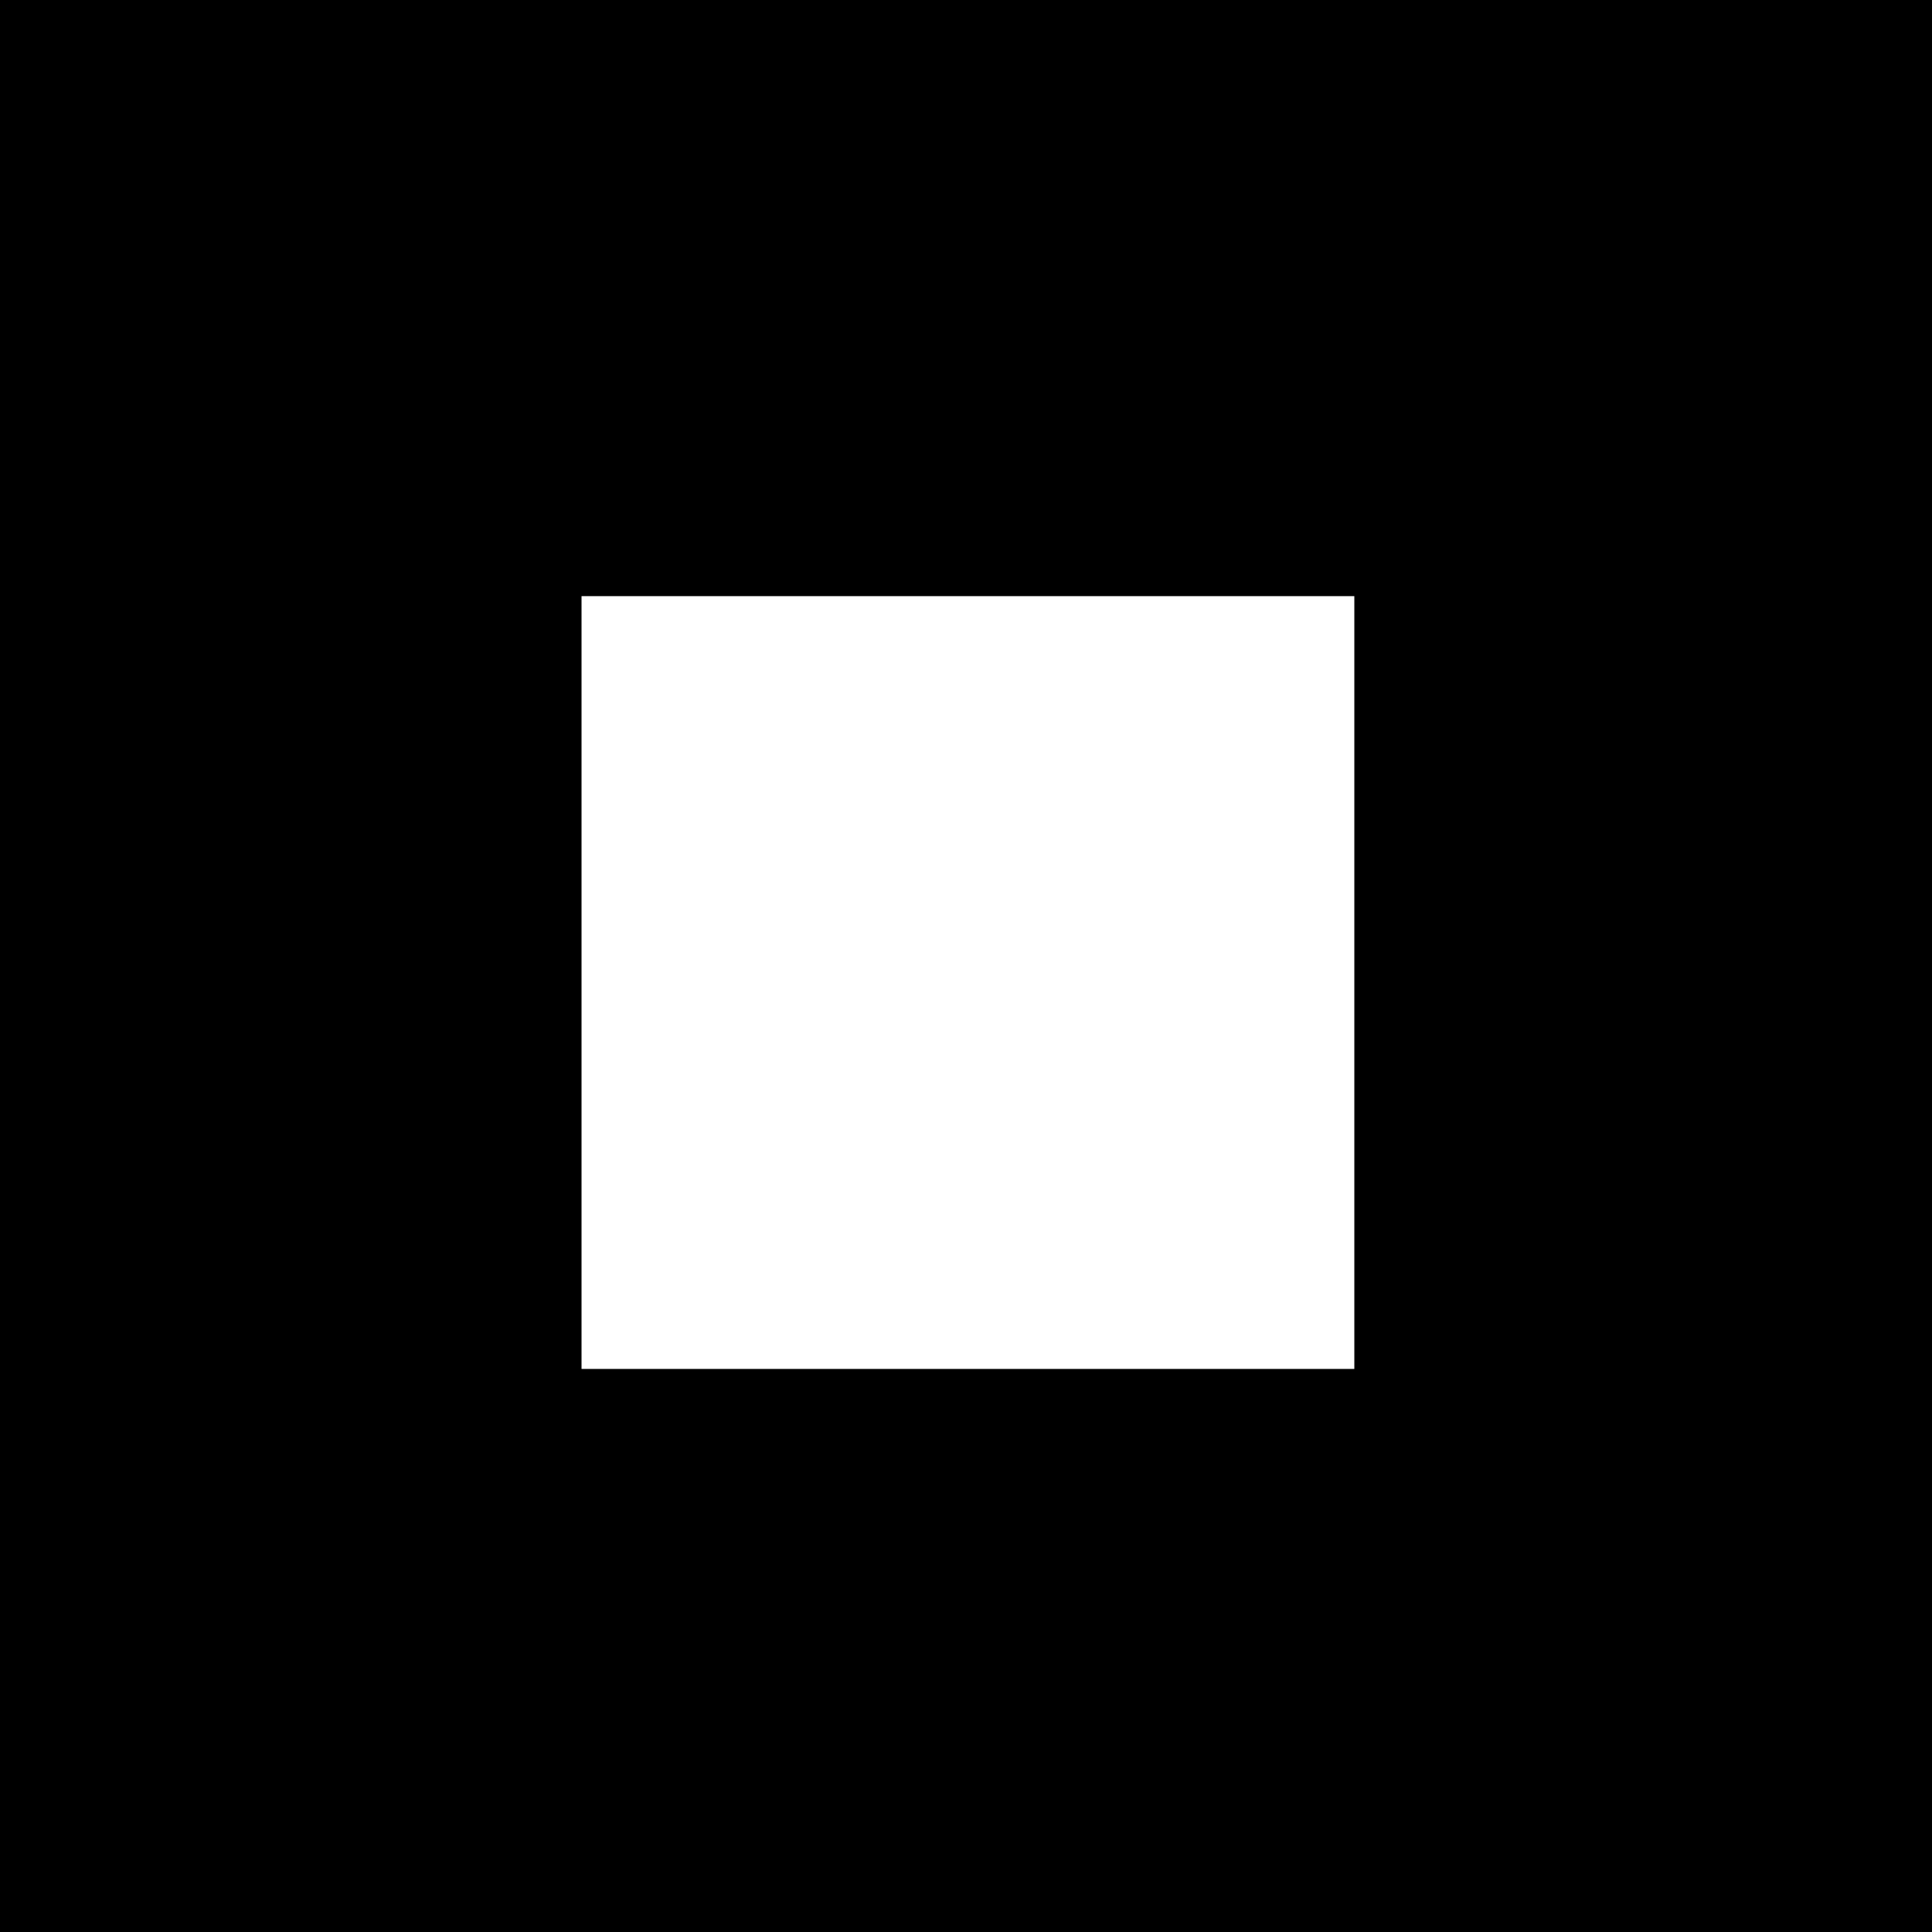
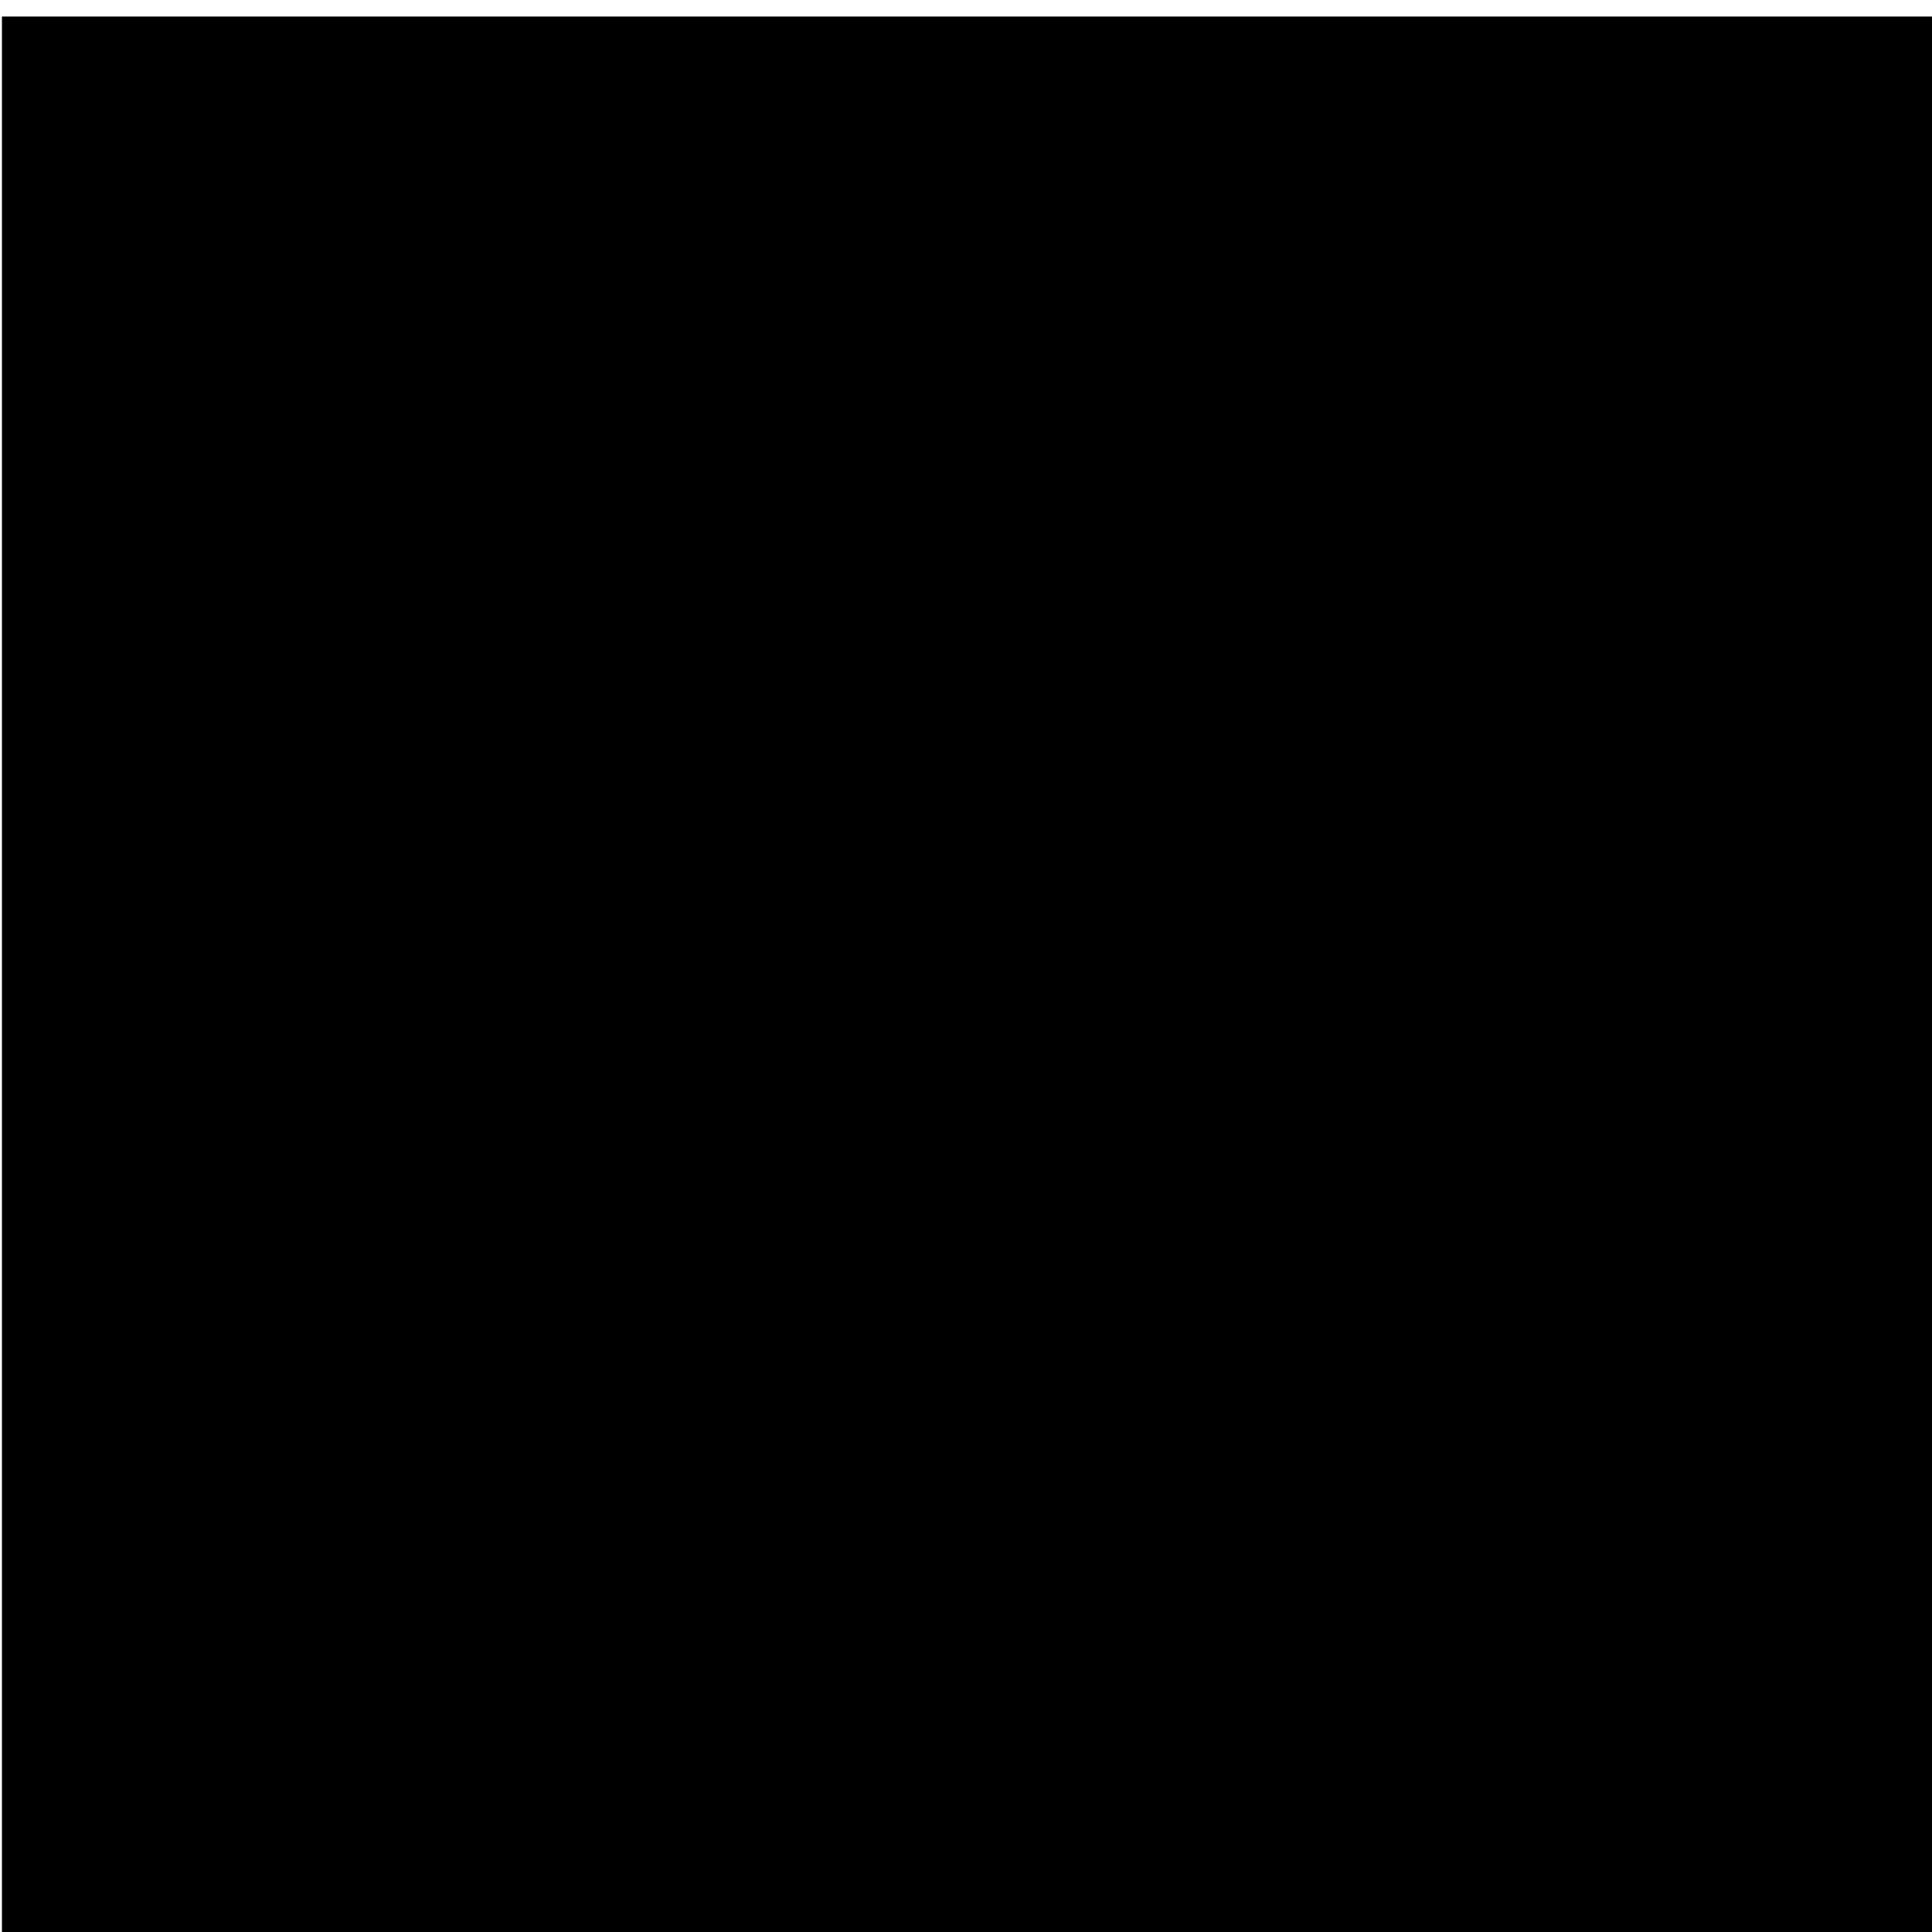
<svg xmlns="http://www.w3.org/2000/svg" version="1.1" id="Слой_1" x="0px" y="0px" viewBox="0 0 500 500" style="enable-background:new 0 0 500 500;" xml:space="preserve">
-   <style type="text/css">
- 	.st0{fill:none;stroke:currentColor;stroke-width:300;stroke-miterlimit:10;}
- 	.st1{fill:none;stroke:currentColor;stroke: none;stroke-miterlimit:10;}
- 	.st2{fill:none;stroke:currentColor;stroke-width:120;stroke-miterlimit:10;}
- </style>
  <g>
-     <g id="Слой_1_00000118390027098813800190000005961433699166890650_">
- 	</g>
-     <g id="Слой_2_00000168800930225964356210000001733633143230263465_">
+     <g>
      <g id="svg_1">
-         <polyline id="svg_2_00000032620253339507985140000010474322526461312667_" class="st0" points="308.41,4.28 500.5,4.28      500.5,504.28 0.5,504.28 0.5,57.66 0.5,4.28 308.41,4.28    " />
-         <polyline id="svg_2_00000141434572406295439380000014609100679741956273_" class="st1" points="271.35,164.28 340.5,164.28      340.5,344.28 160.5,344.28 160.5,183.5 160.5,164.28 271.35,164.28    " />
+         <polyline class="st0" points="308.41,4.28 500.5,4.28      500.5,504.28 0.5,504.28 0.5,57.66 0.5,4.28 308.41,4.28    " />
+         <polyline class="st1" points="271.35,164.28 340.5,164.28      340.5,344.28 160.5,344.28 160.5,183.5 160.5,164.28 271.35,164.28    " />
      </g>
-       <path id="svg_3" class="st2" d="M4.92,493.8" />
-       <path id="svg_4" class="st2" d="M506.04-3.72" />
+       <path d="M4.92,493.8" />
+       <path d="M506.04-3.72" />
    </g>
  </g>
</svg>
